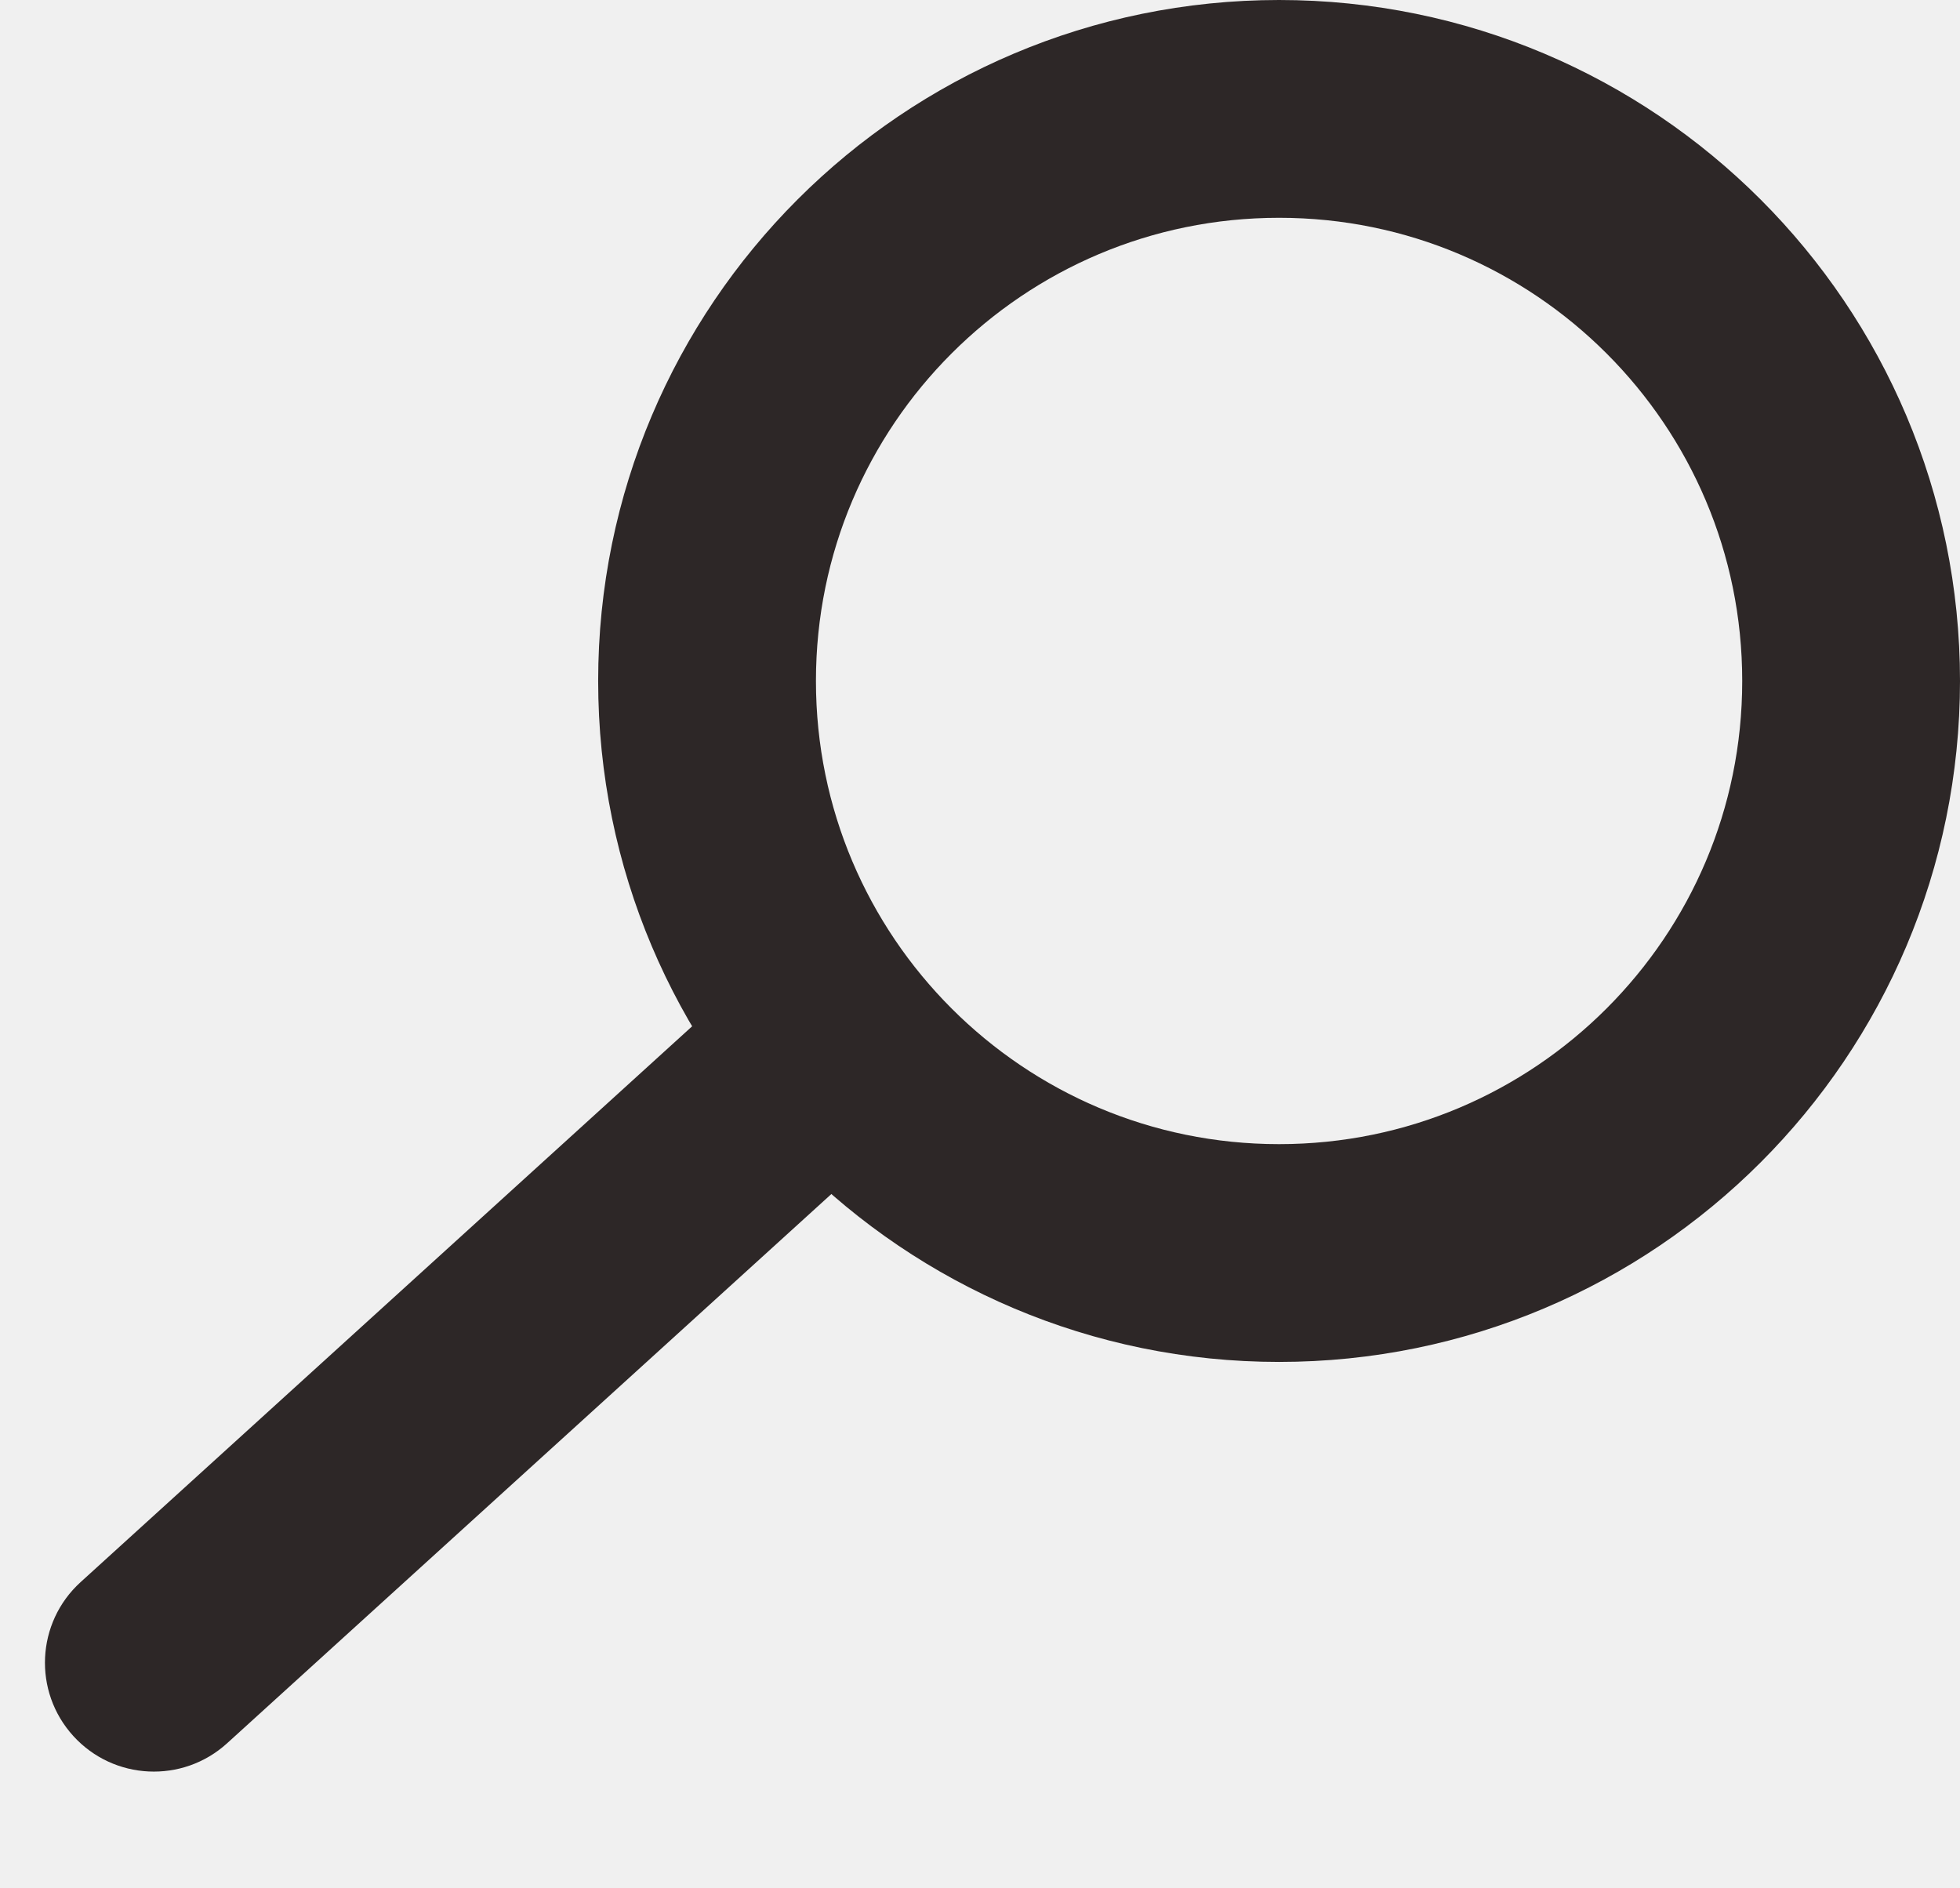
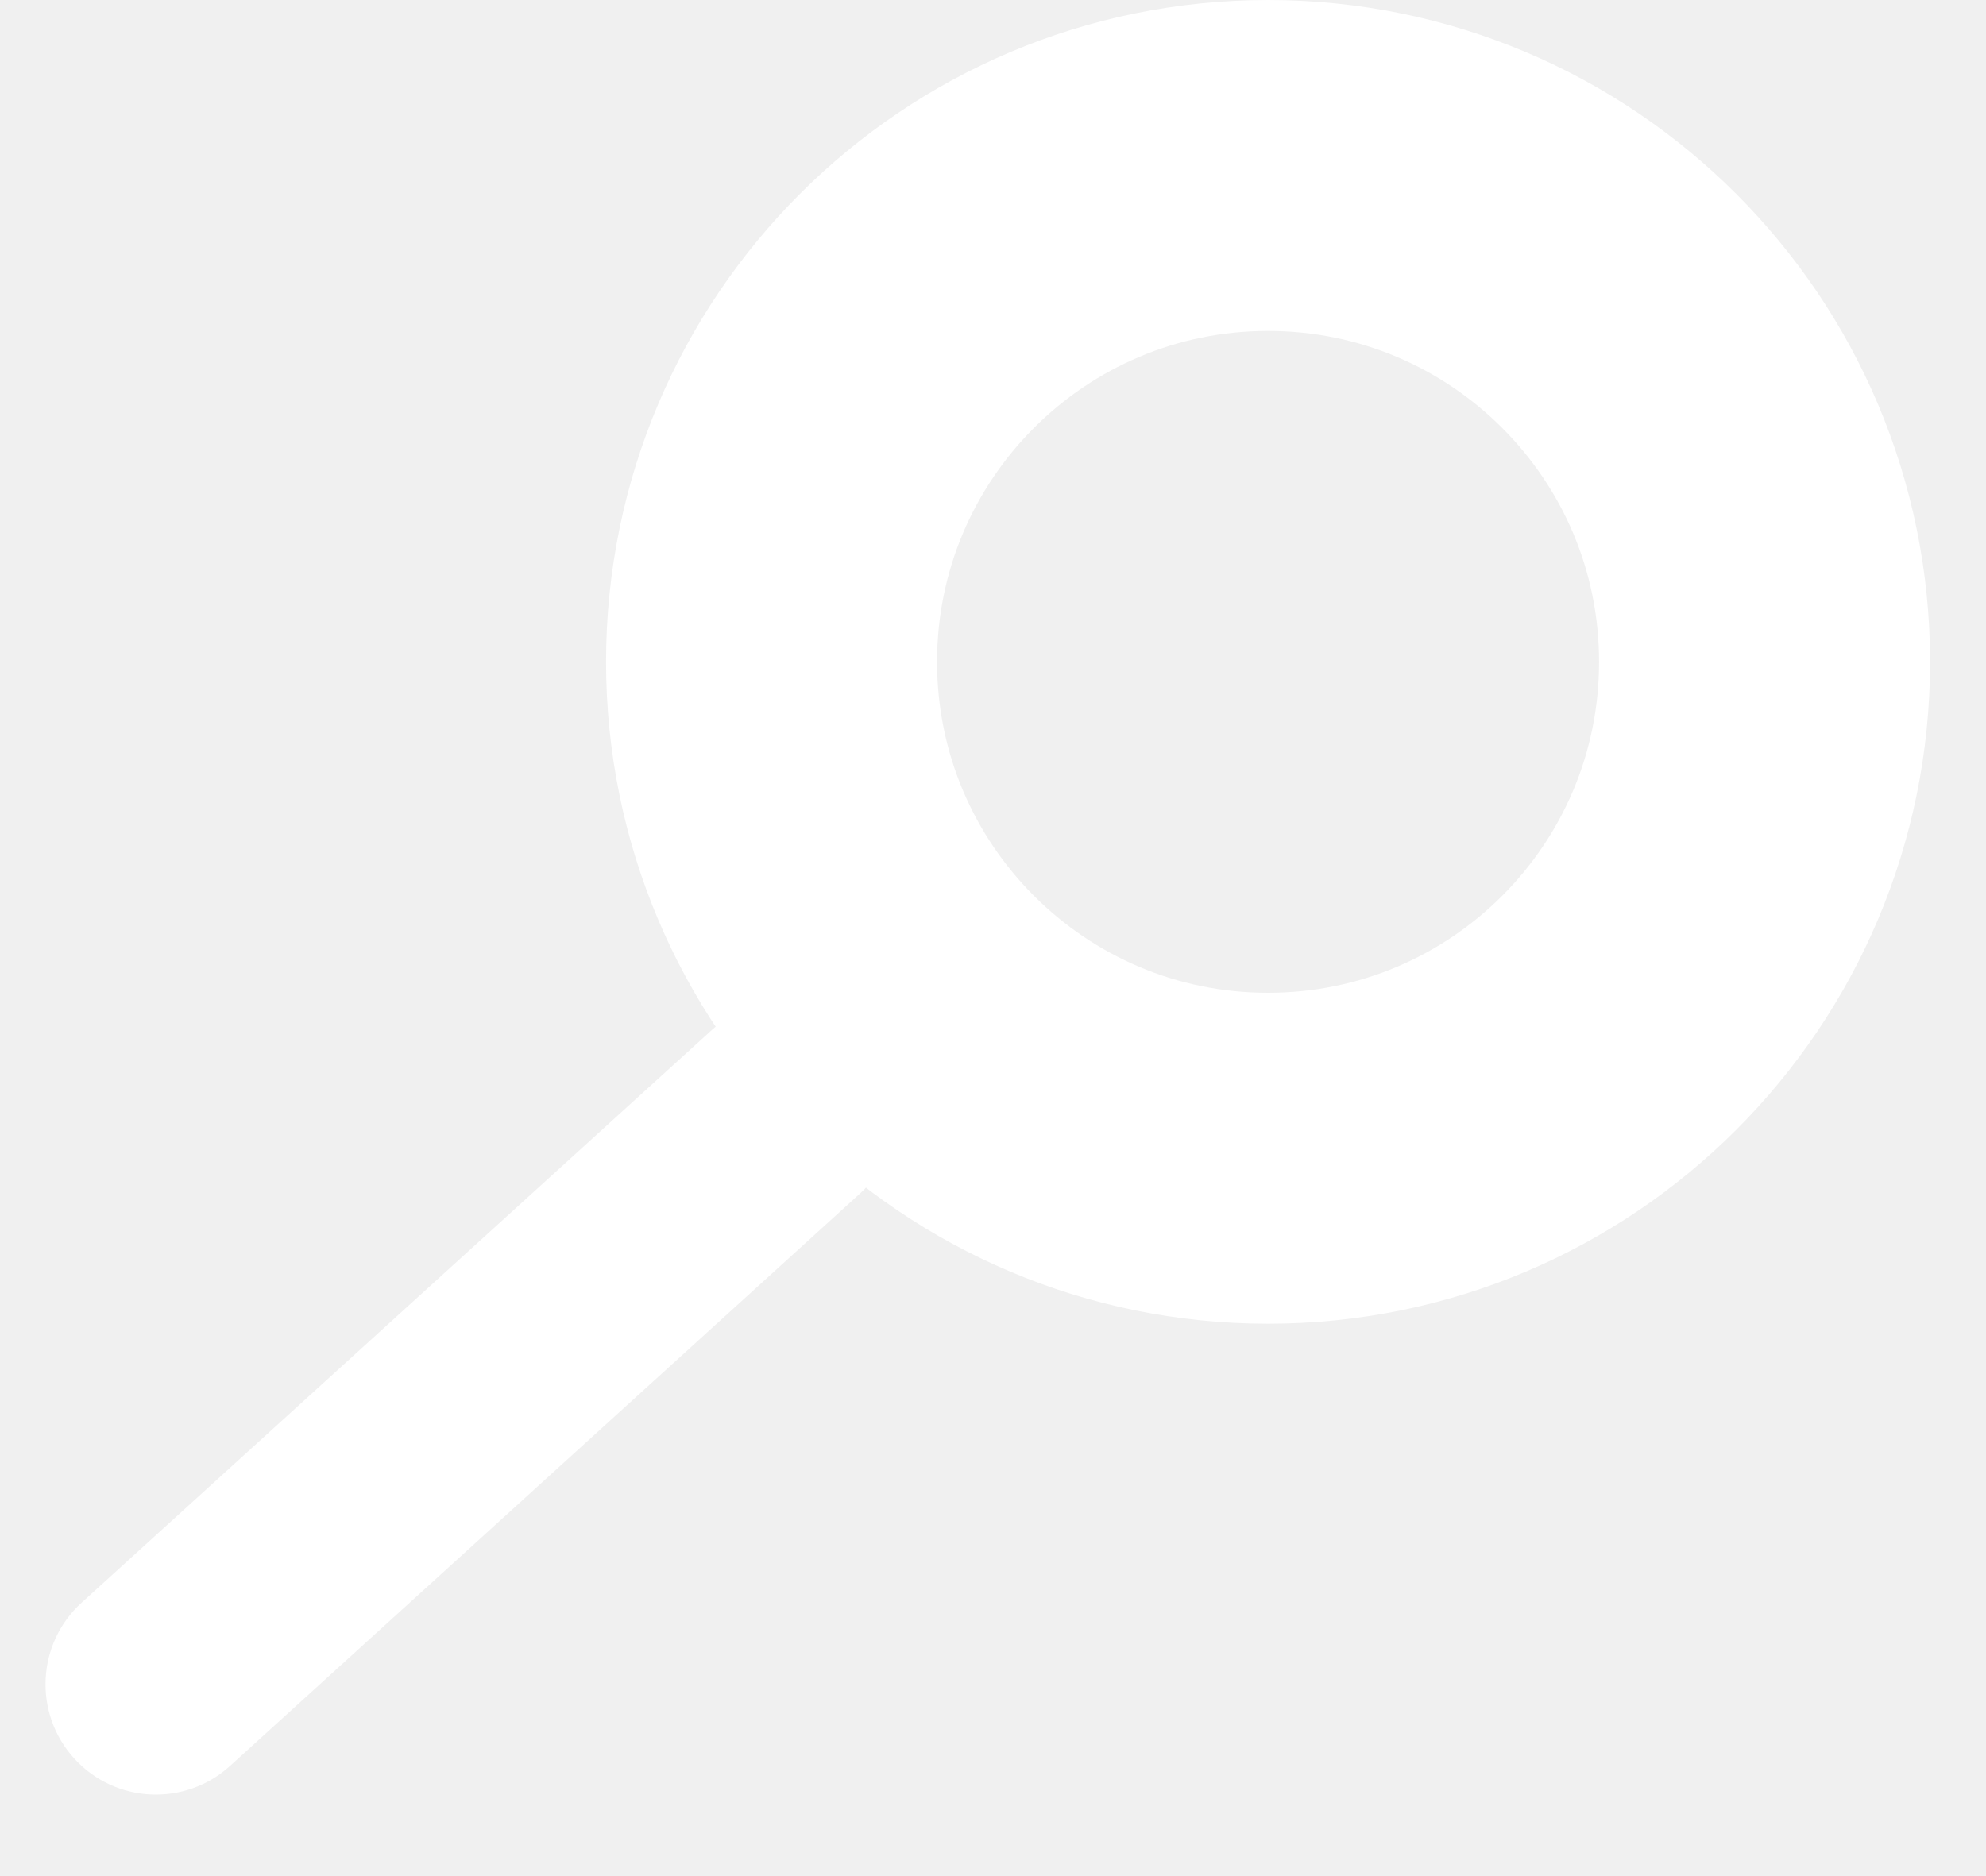
- <svg xmlns="http://www.w3.org/2000/svg" width="27" height="26" viewBox="0 0 27 26" fill="none">
-   <circle cx="17.62" cy="9.38" r="7.88" stroke="#2D2727" stroke-width="3" />
-   <rect y="22.802" width="14.573" height="3" rx="1.5" transform="rotate(-42.2665 0 22.8015)" fill="#2D2727" />
+ <svg xmlns="http://www.w3.org/2000/svg" width="18" height="17" viewBox="0 0 18 17" fill="none">
+   <circle cx="11.493" cy="6" r="4.5" stroke="white" stroke-width="3" />
+   <rect y="15.201" width="9.715" height="2" rx="1" transform="rotate(-42.2665 0 15.201)" fill="white" />
</svg>
